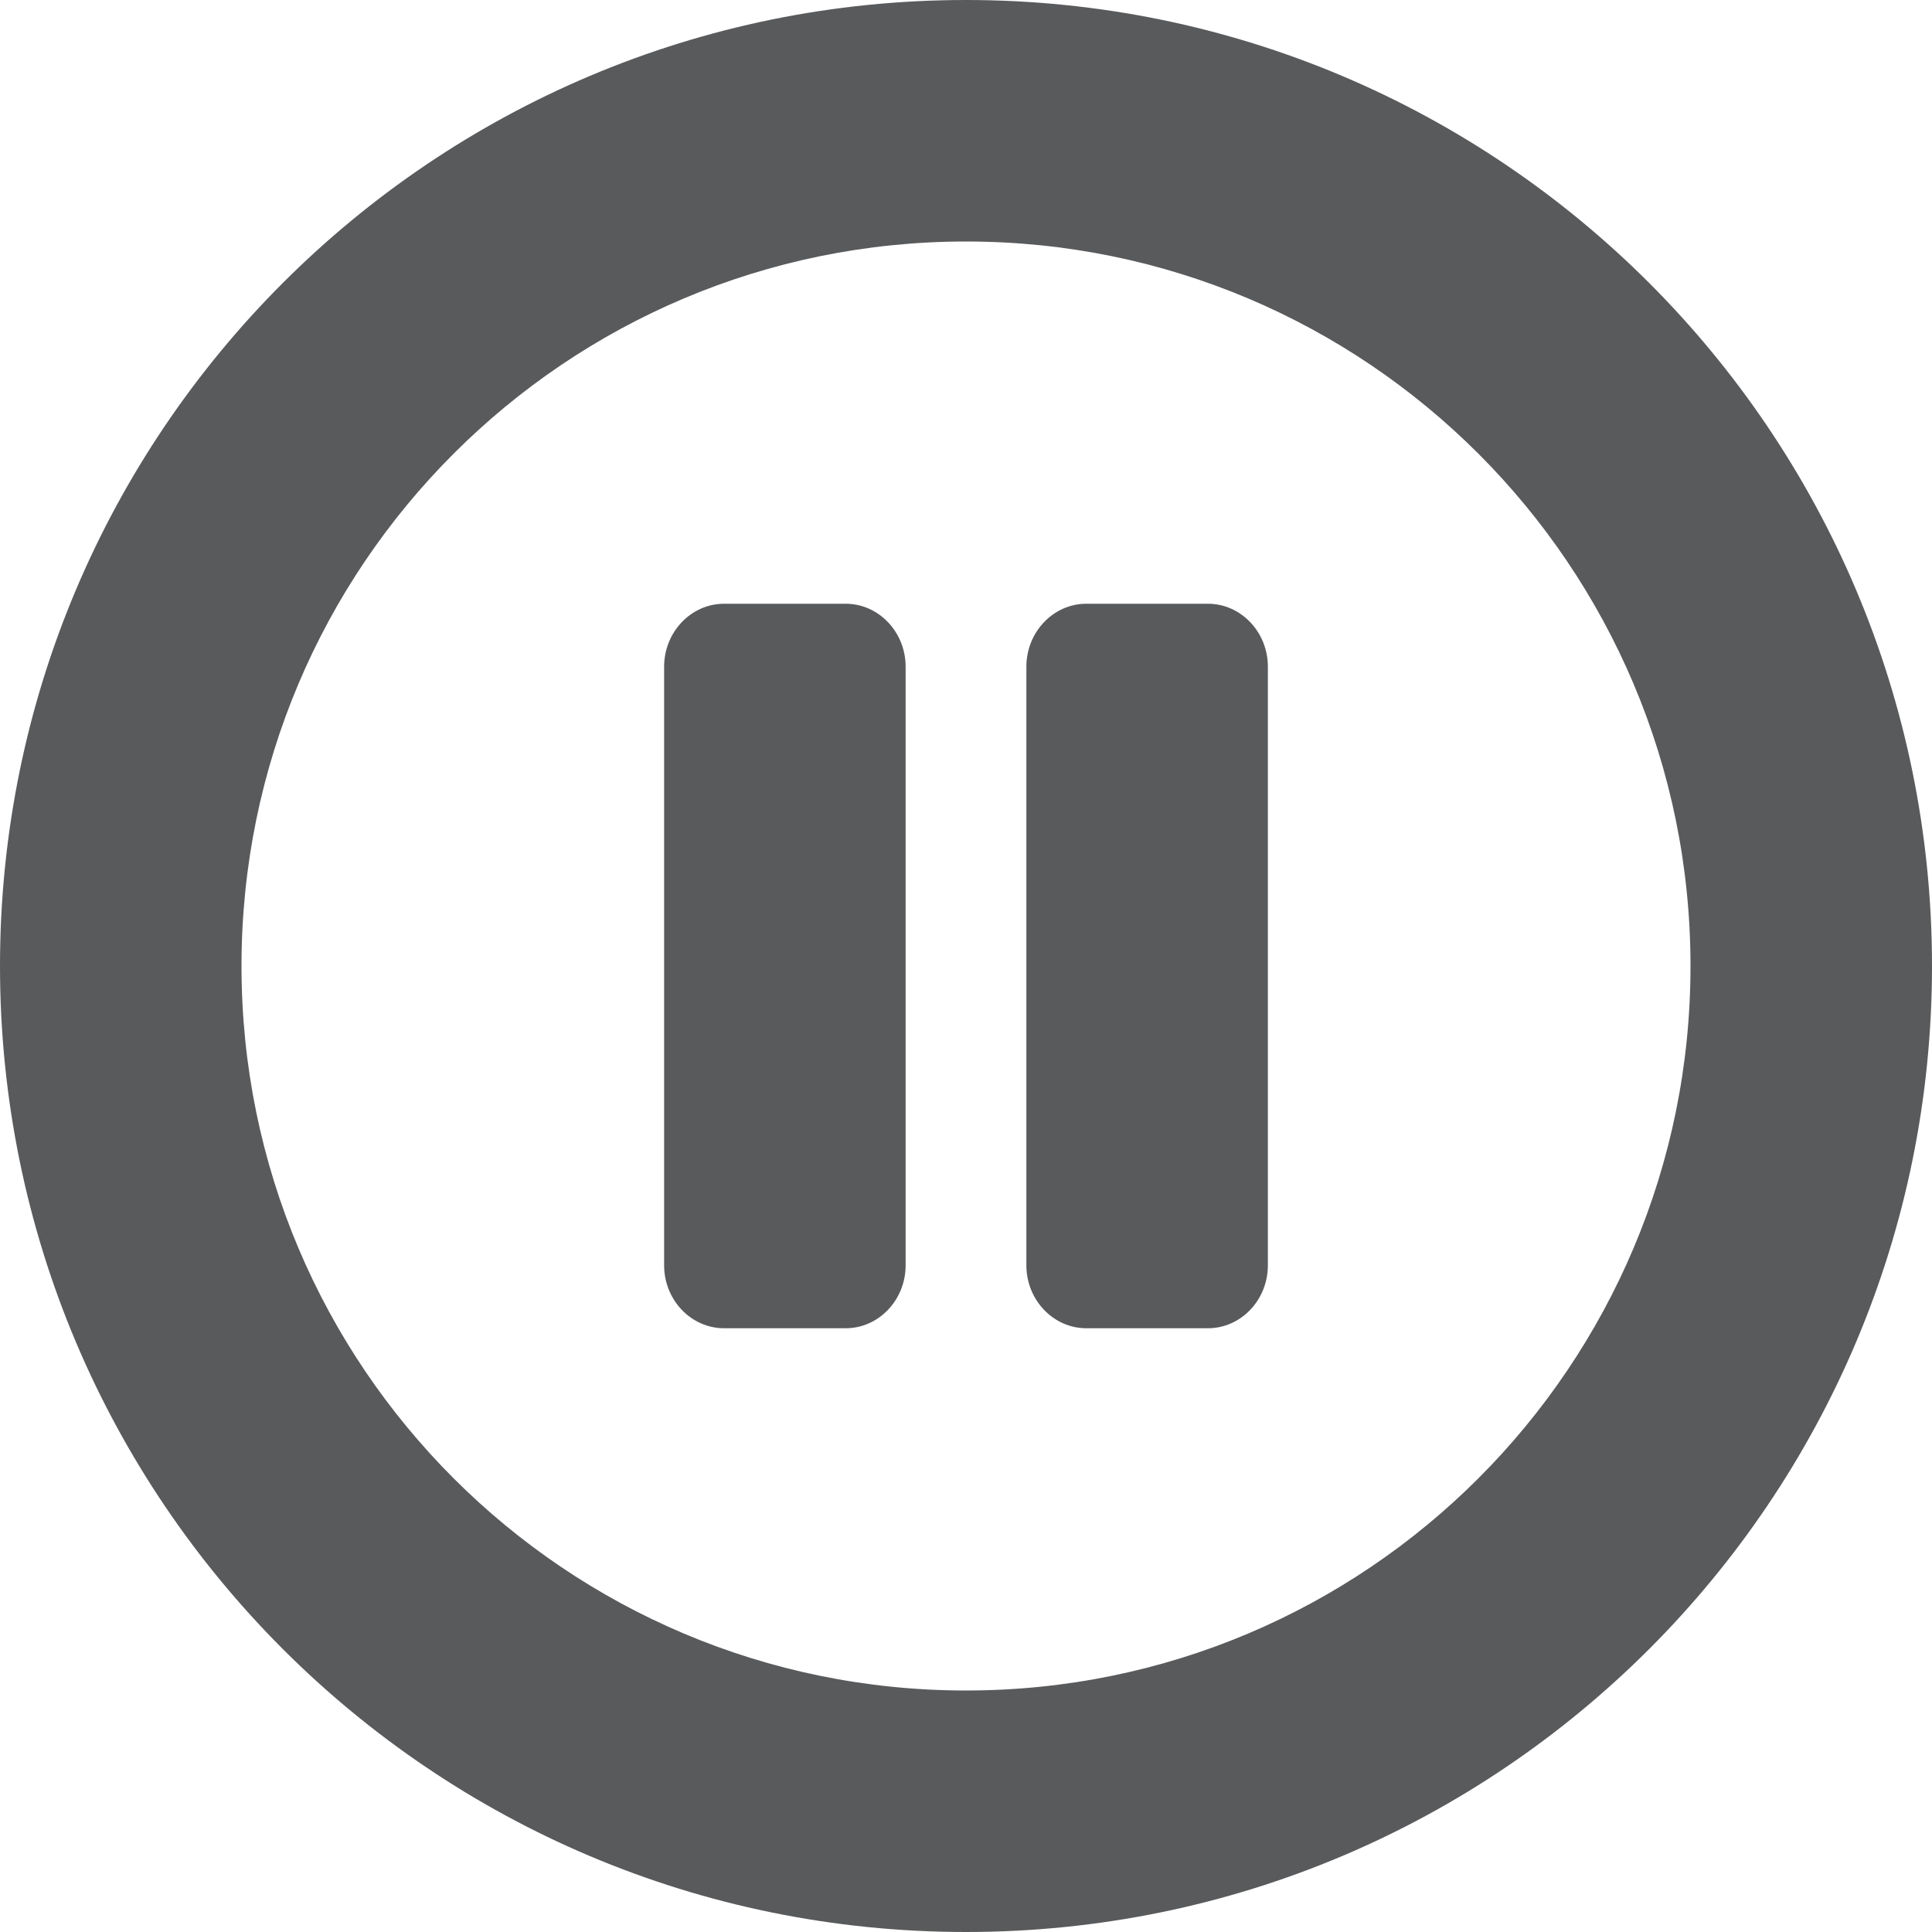
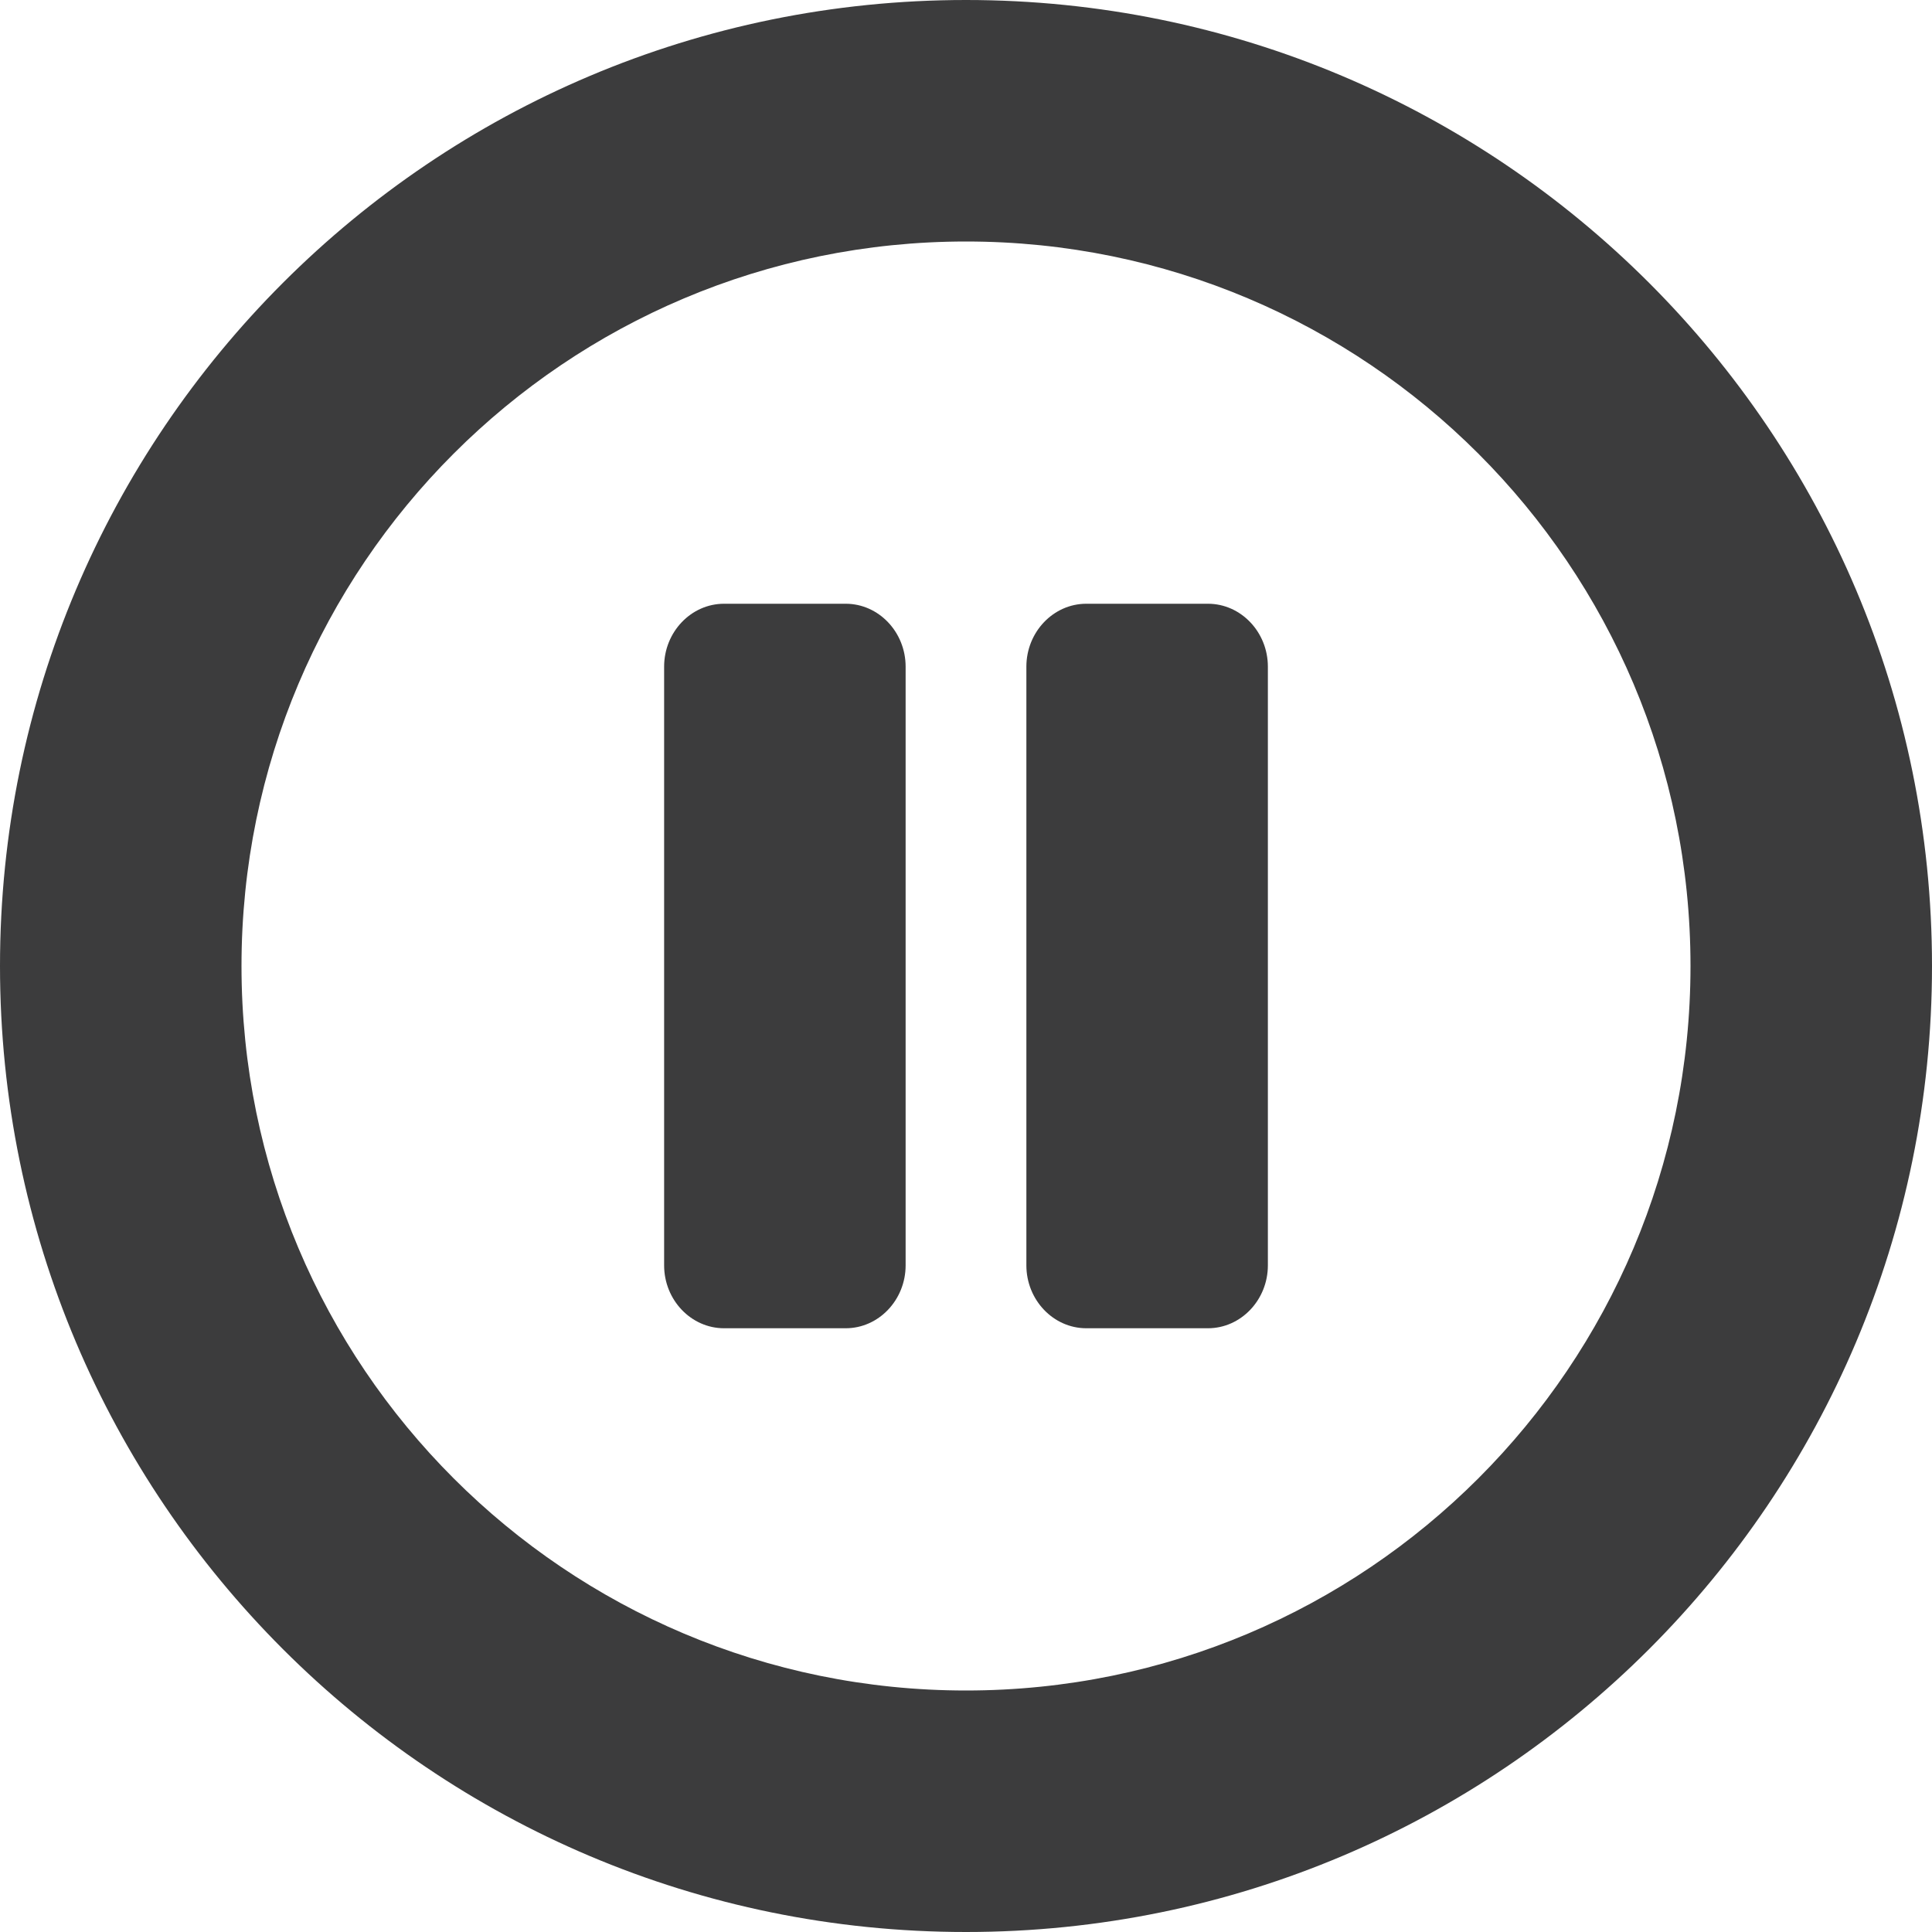
<svg xmlns="http://www.w3.org/2000/svg" width="128" height="128" viewBox="0 0 128 128">
-   <path fill="#595A5C" d="M64,0 C28.645,0 0,28.645 0,64 C0,99.355 28.645,128 64,128 C99.355,128 128,99.355 128,64 C128,28.645 99.355,0 64,0 Z M64,112 C37.48,112 16,90.52 16,64 C16,37.48 37.48,16 64,16 C90.52,16 112,37.48 112,64 C112,90.52 90.52,112 64,112 Z M84,44.167 L84,83.833 C84,86.125 82.214,88 80.031,88 L71.969,88 C69.786,88 68,86.125 68,83.833 L68,44.167 C68,41.875 69.786,40 71.969,40 L80.031,40 C82.214,40 84,41.875 84,44.167 Z M60,44.167 L60,83.833 C60,86.125 58.214,88 56.031,88 L47.969,88 C45.786,88 44,86.125 44,83.833 L44,44.167 C44,41.875 45.786,40 47.969,40 L56.031,40 C58.214,40 60,41.875 60,44.167 Z" />
+   <path fill="rgba(12, 12, 13, 0.8)" d="M64,0 C28.645,0 0,28.645 0,64 C0,99.355 28.645,128 64,128 C99.355,128 128,99.355 128,64 C128,28.645 99.355,0 64,0 Z M64,112 C37.48,112 16,90.52 16,64 C16,37.48 37.48,16 64,16 C90.52,16 112,37.48 112,64 C112,90.52 90.52,112 64,112 Z M84,44.167 L84,83.833 C84,86.125 82.214,88 80.031,88 L71.969,88 C69.786,88 68,86.125 68,83.833 L68,44.167 C68,41.875 69.786,40 71.969,40 L80.031,40 C82.214,40 84,41.875 84,44.167 Z M60,44.167 L60,83.833 C60,86.125 58.214,88 56.031,88 L47.969,88 C45.786,88 44,86.125 44,83.833 L44,44.167 C44,41.875 45.786,40 47.969,40 L56.031,40 C58.214,40 60,41.875 60,44.167 Z" />
</svg>
